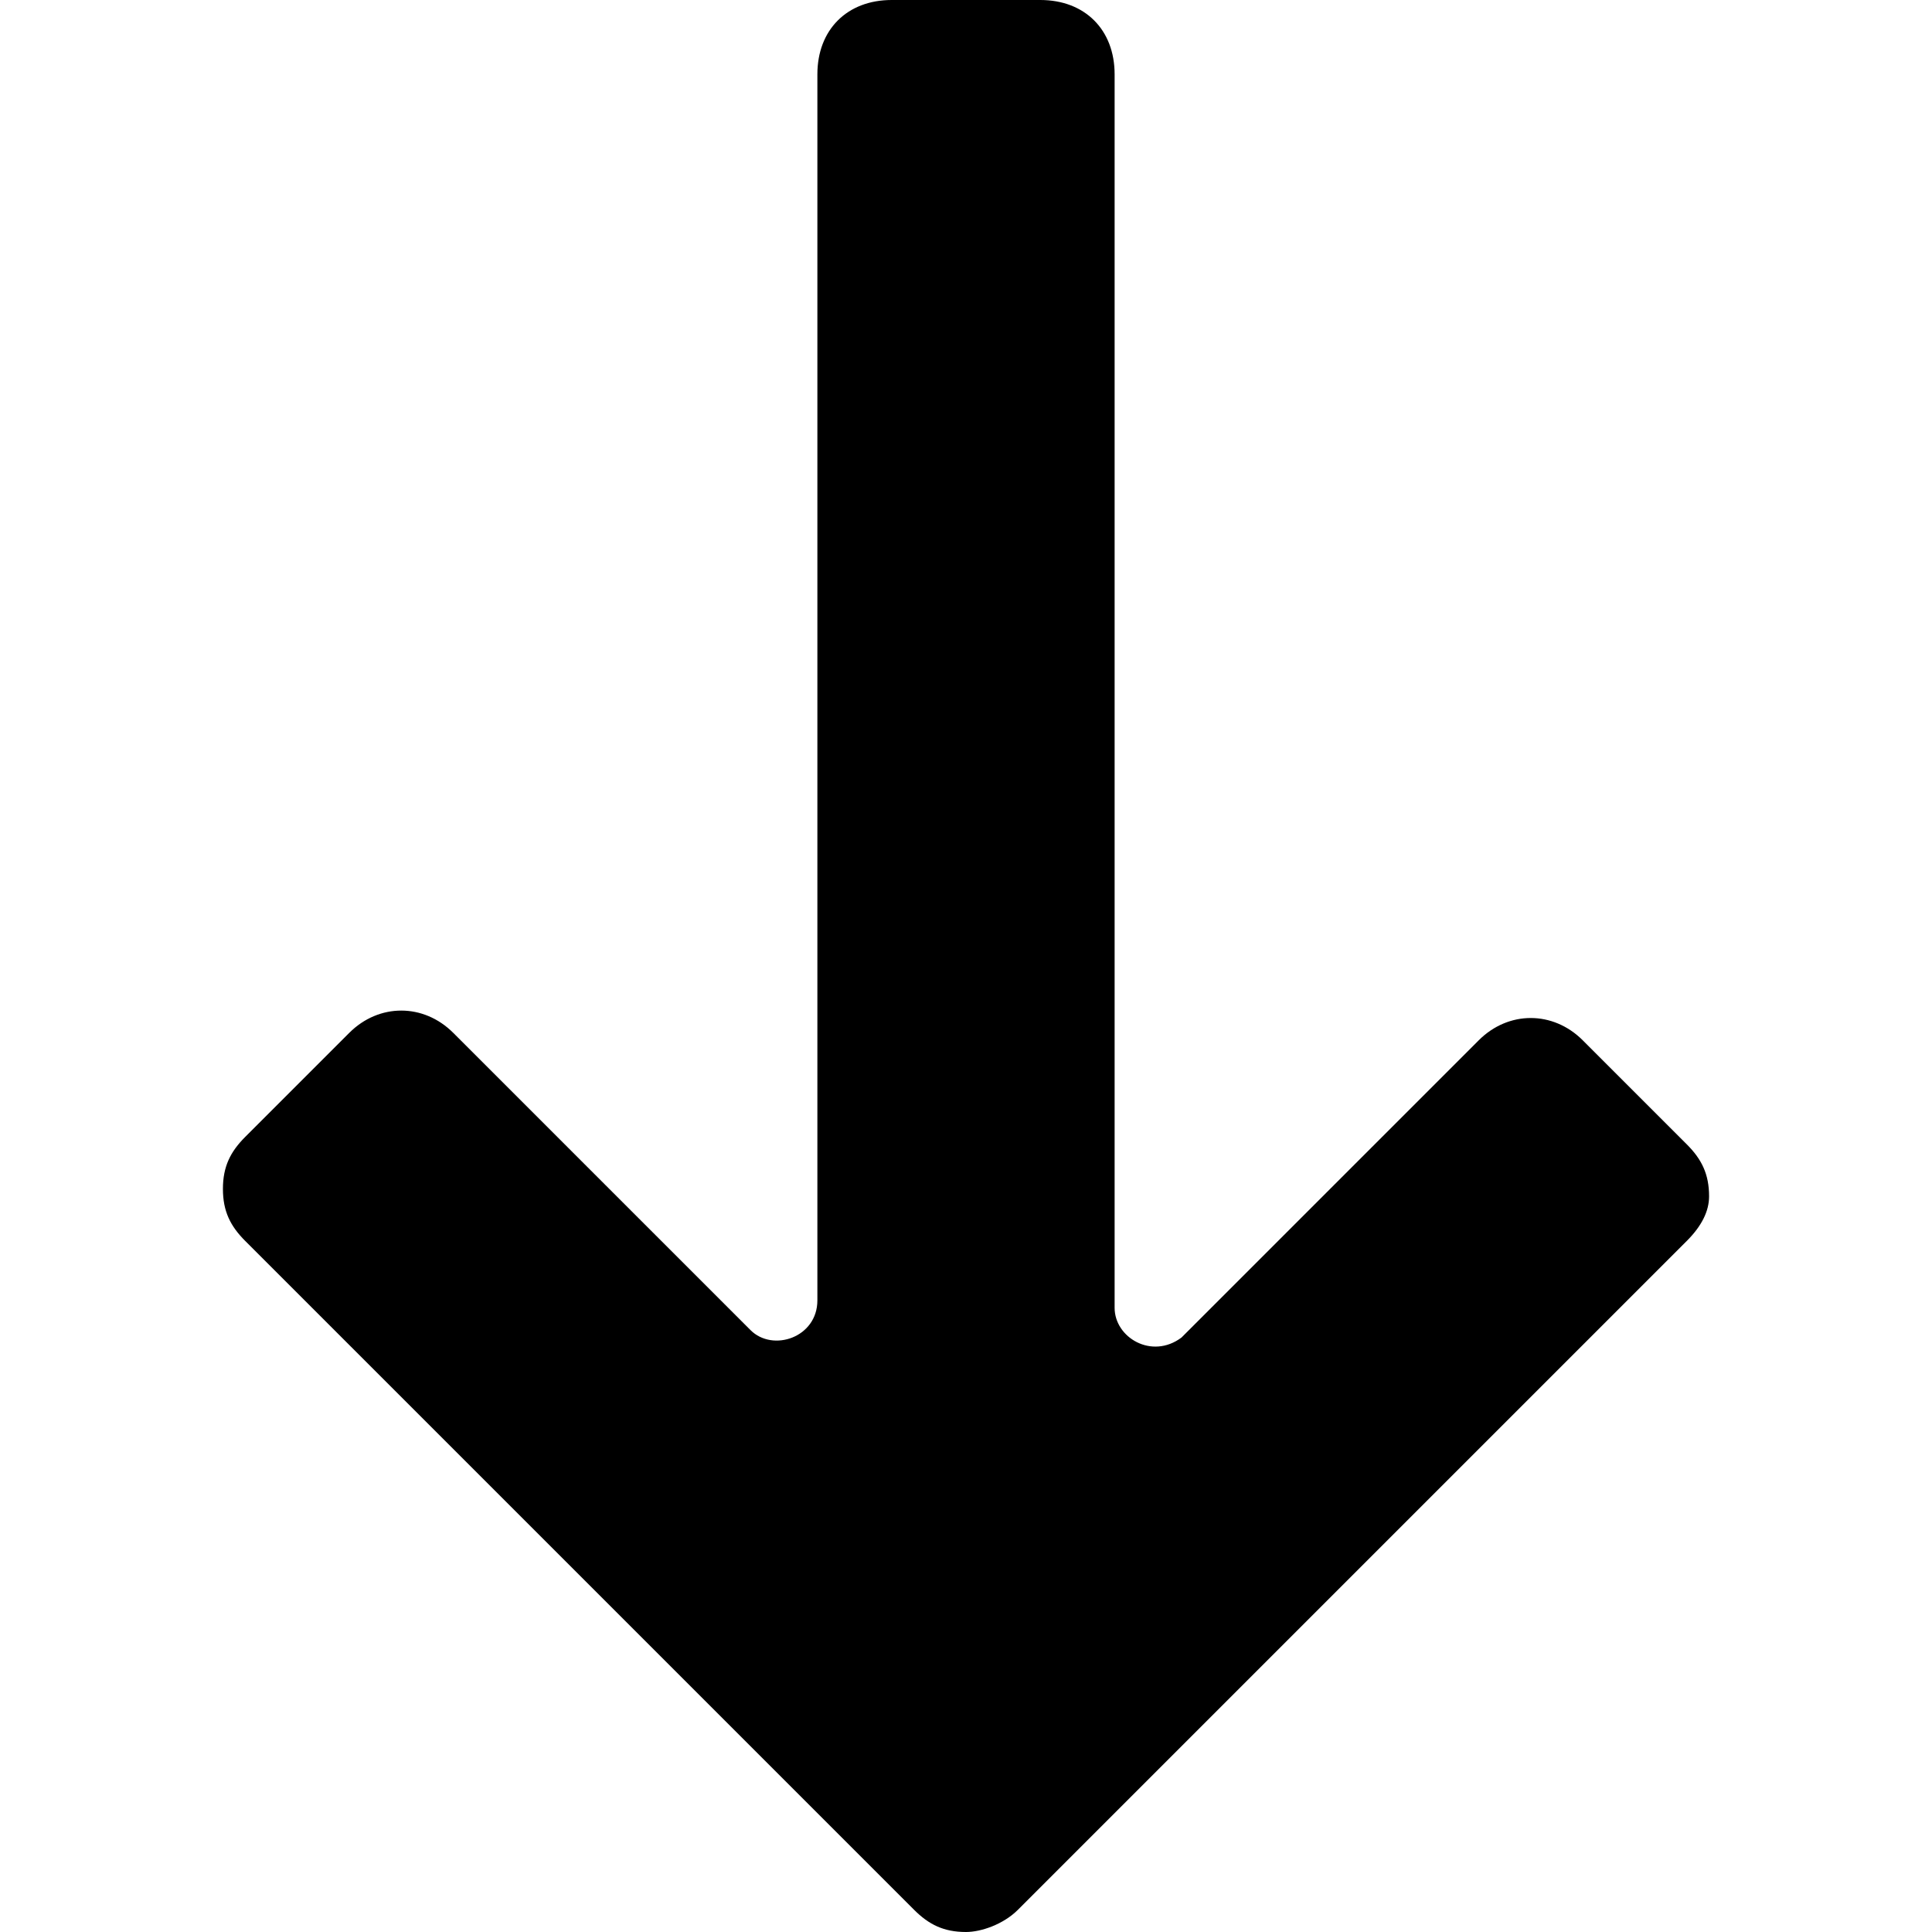
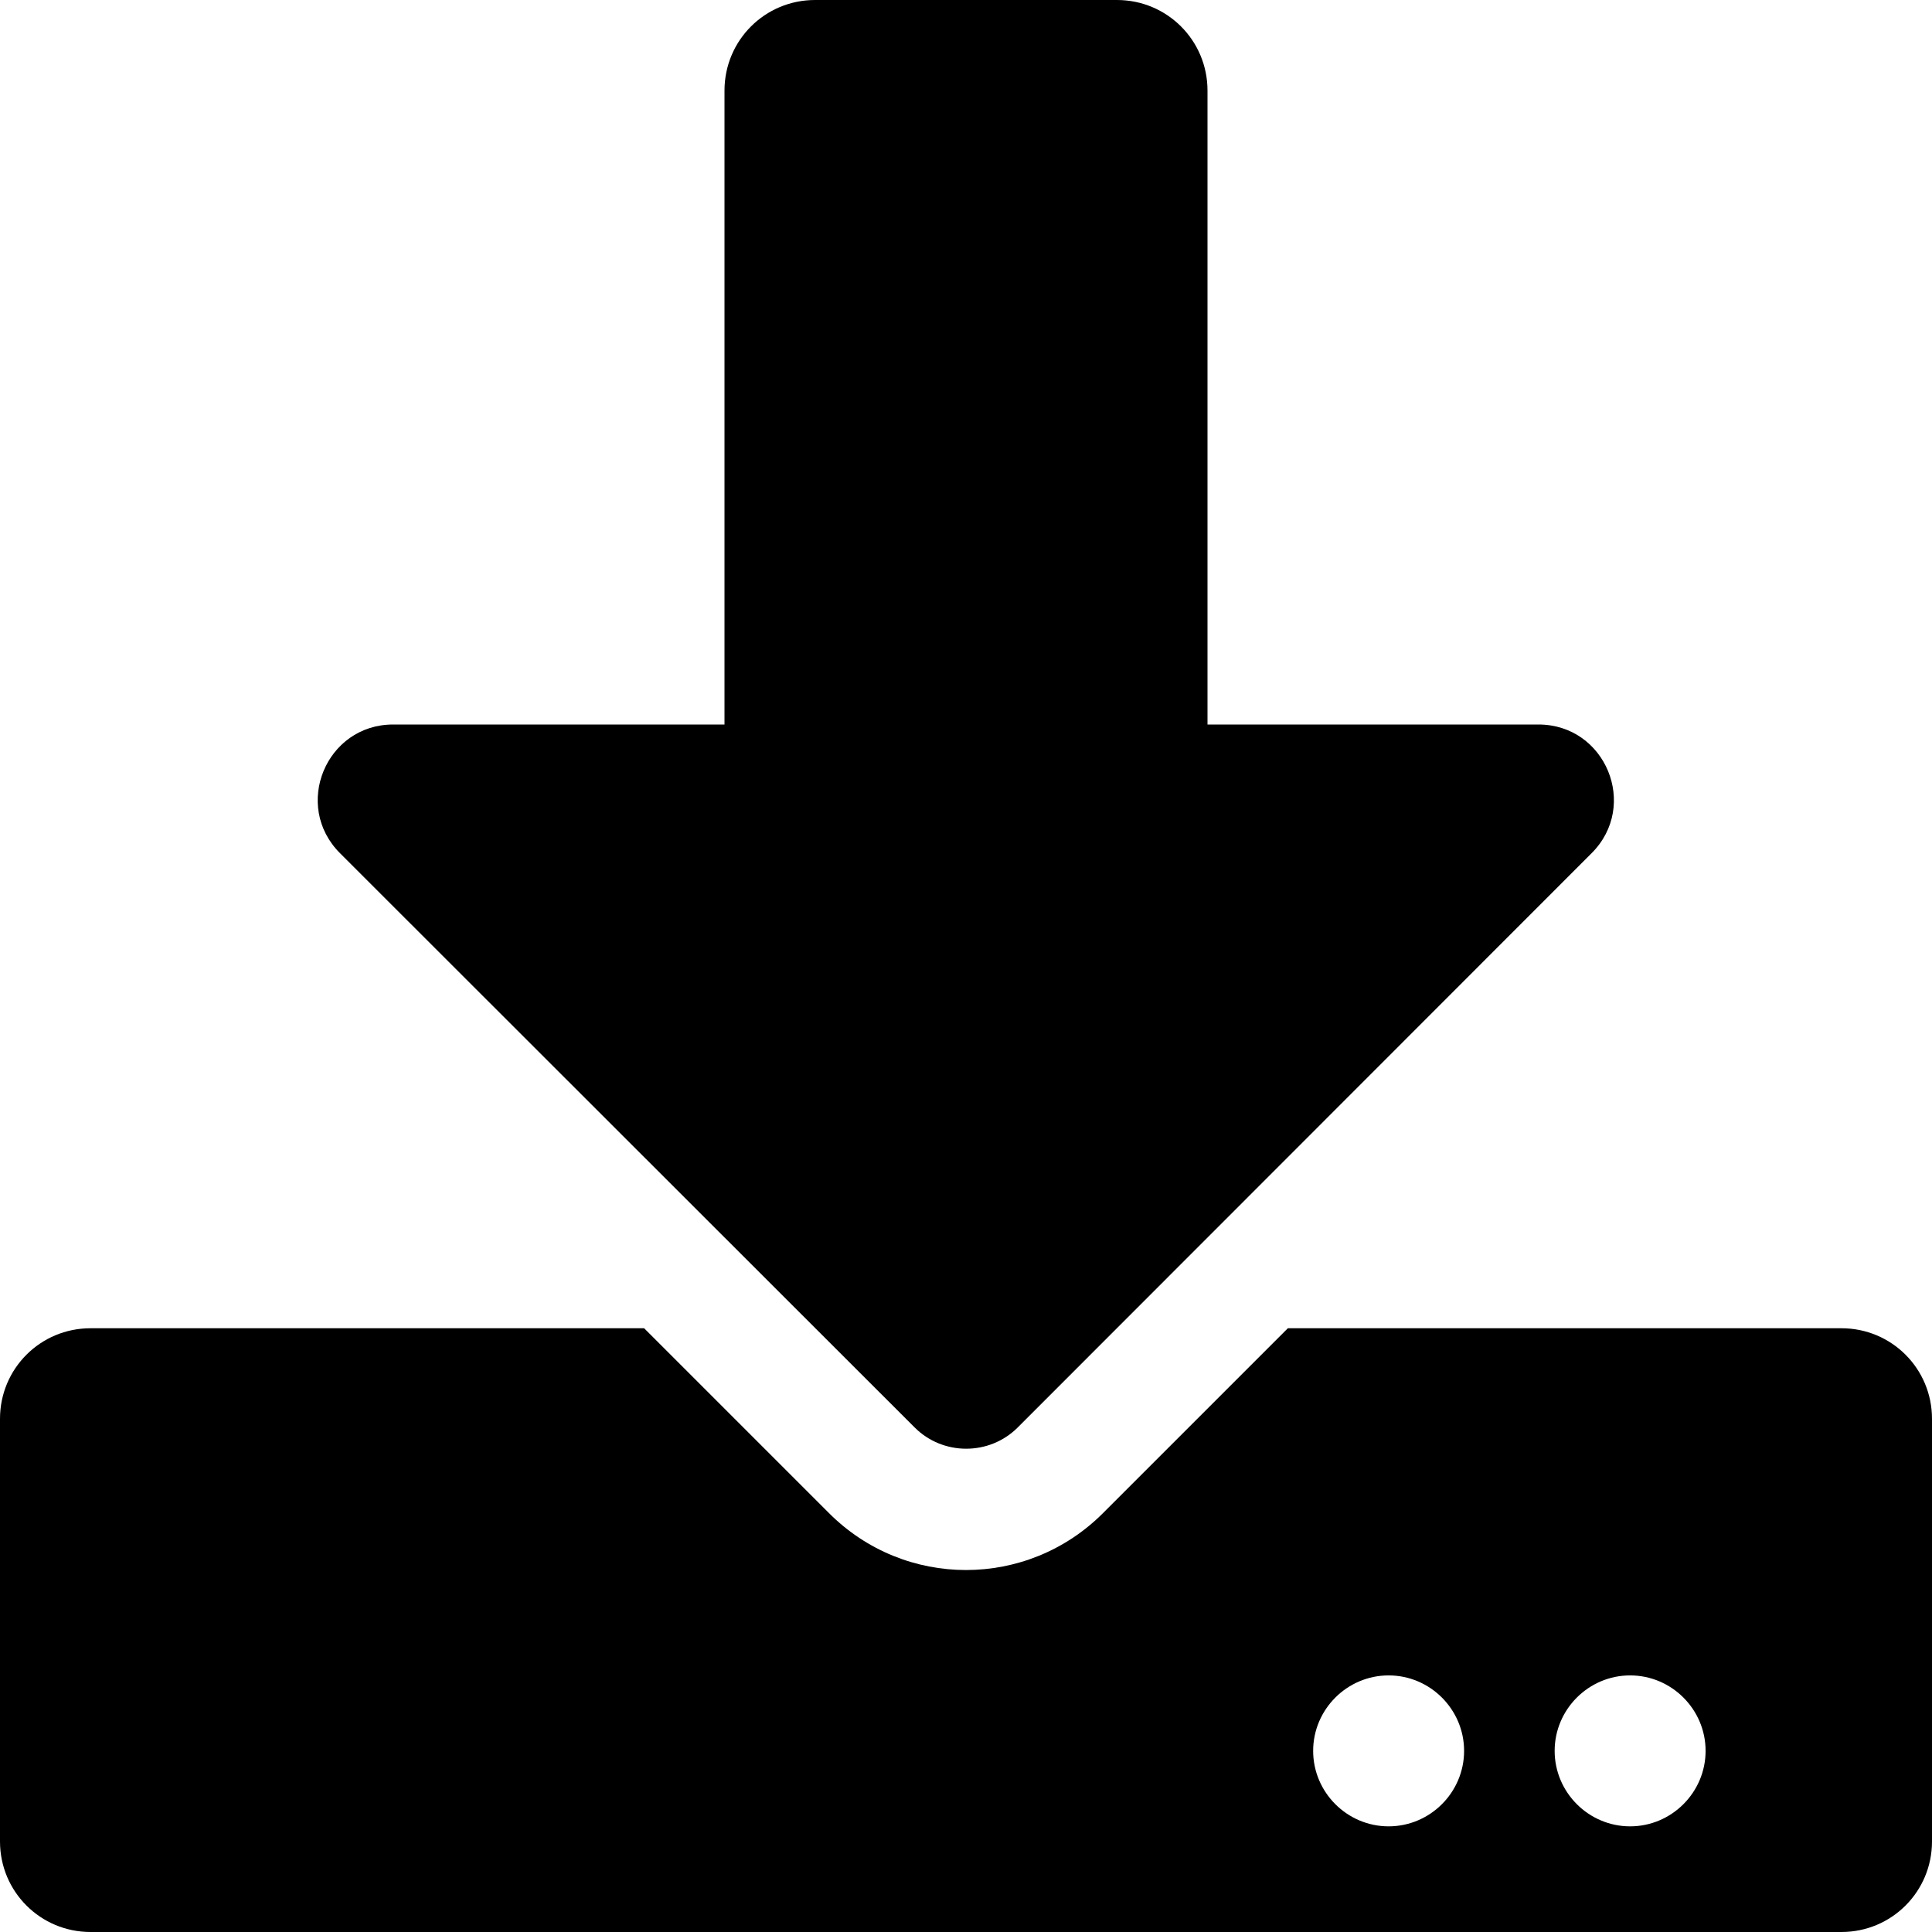
- <svg xmlns="http://www.w3.org/2000/svg" version="1.1" viewBox="0 0 26 26" enable-background="new 0 0 26 26">
-   <path d="M22.7,16.7l-9,9C13.5,25.9,13.2,26,13,26c-0.3,0-0.5-0.1-0.7-0.3l-9-9C3.1,16.5,3,16.3,3,16c0-0.3,0.1-0.5,0.3-0.7l1.4-1.4  c0.4-0.4,1-0.4,1.4,0l4,4c0.3,0.3,0.9,0.1,0.9-0.4V1c0-0.6,0.4-1,1-1h2c0.6,0,1,0.4,1,1v16.6c0,0.4,0.5,0.7,0.9,0.4l4-4  c0.4-0.4,1-0.4,1.4,0l1.4,1.4c0.2,0.2,0.3,0.4,0.3,0.7C23,16.3,22.9,16.5,22.7,16.7z" />
+ <svg xmlns="http://www.w3.org/2000/svg" aria-hidden="true" data-prefix="fas" data-icon="download" class="svg-inline--fa fa-download fa-w-16" role="img" viewBox="0 0 512 512">
+   <path fill="currentColor" d="M216 0h80c13.3 0 24 10.7 24 24v168h87.7c17.8 0 26.7 21.5 14.1 34.1L269.7 378.3c-7.5 7.5-19.8 7.5-27.3 0L90.1 226.1c-12.6-12.6-3.7-34.1 14.1-34.1H192V24c0-13.3 10.7-24 24-24zm296 376v112c0 13.3-10.7 24-24 24H24c-13.3 0-24-10.7-24-24V376c0-13.3 10.7-24 24-24h146.7l49 49c20.1 20.1 52.5 20.1 72.6 0l49-49H488c13.3 0 24 10.7 24 24zm-124 88c0-11-9-20-20-20s-20 9-20 20 9 20 20 20 20-9 20-20zm64 0c0-11-9-20-20-20s-20 9-20 20 9 20 20 20 20-9 20-20z" />
</svg>
